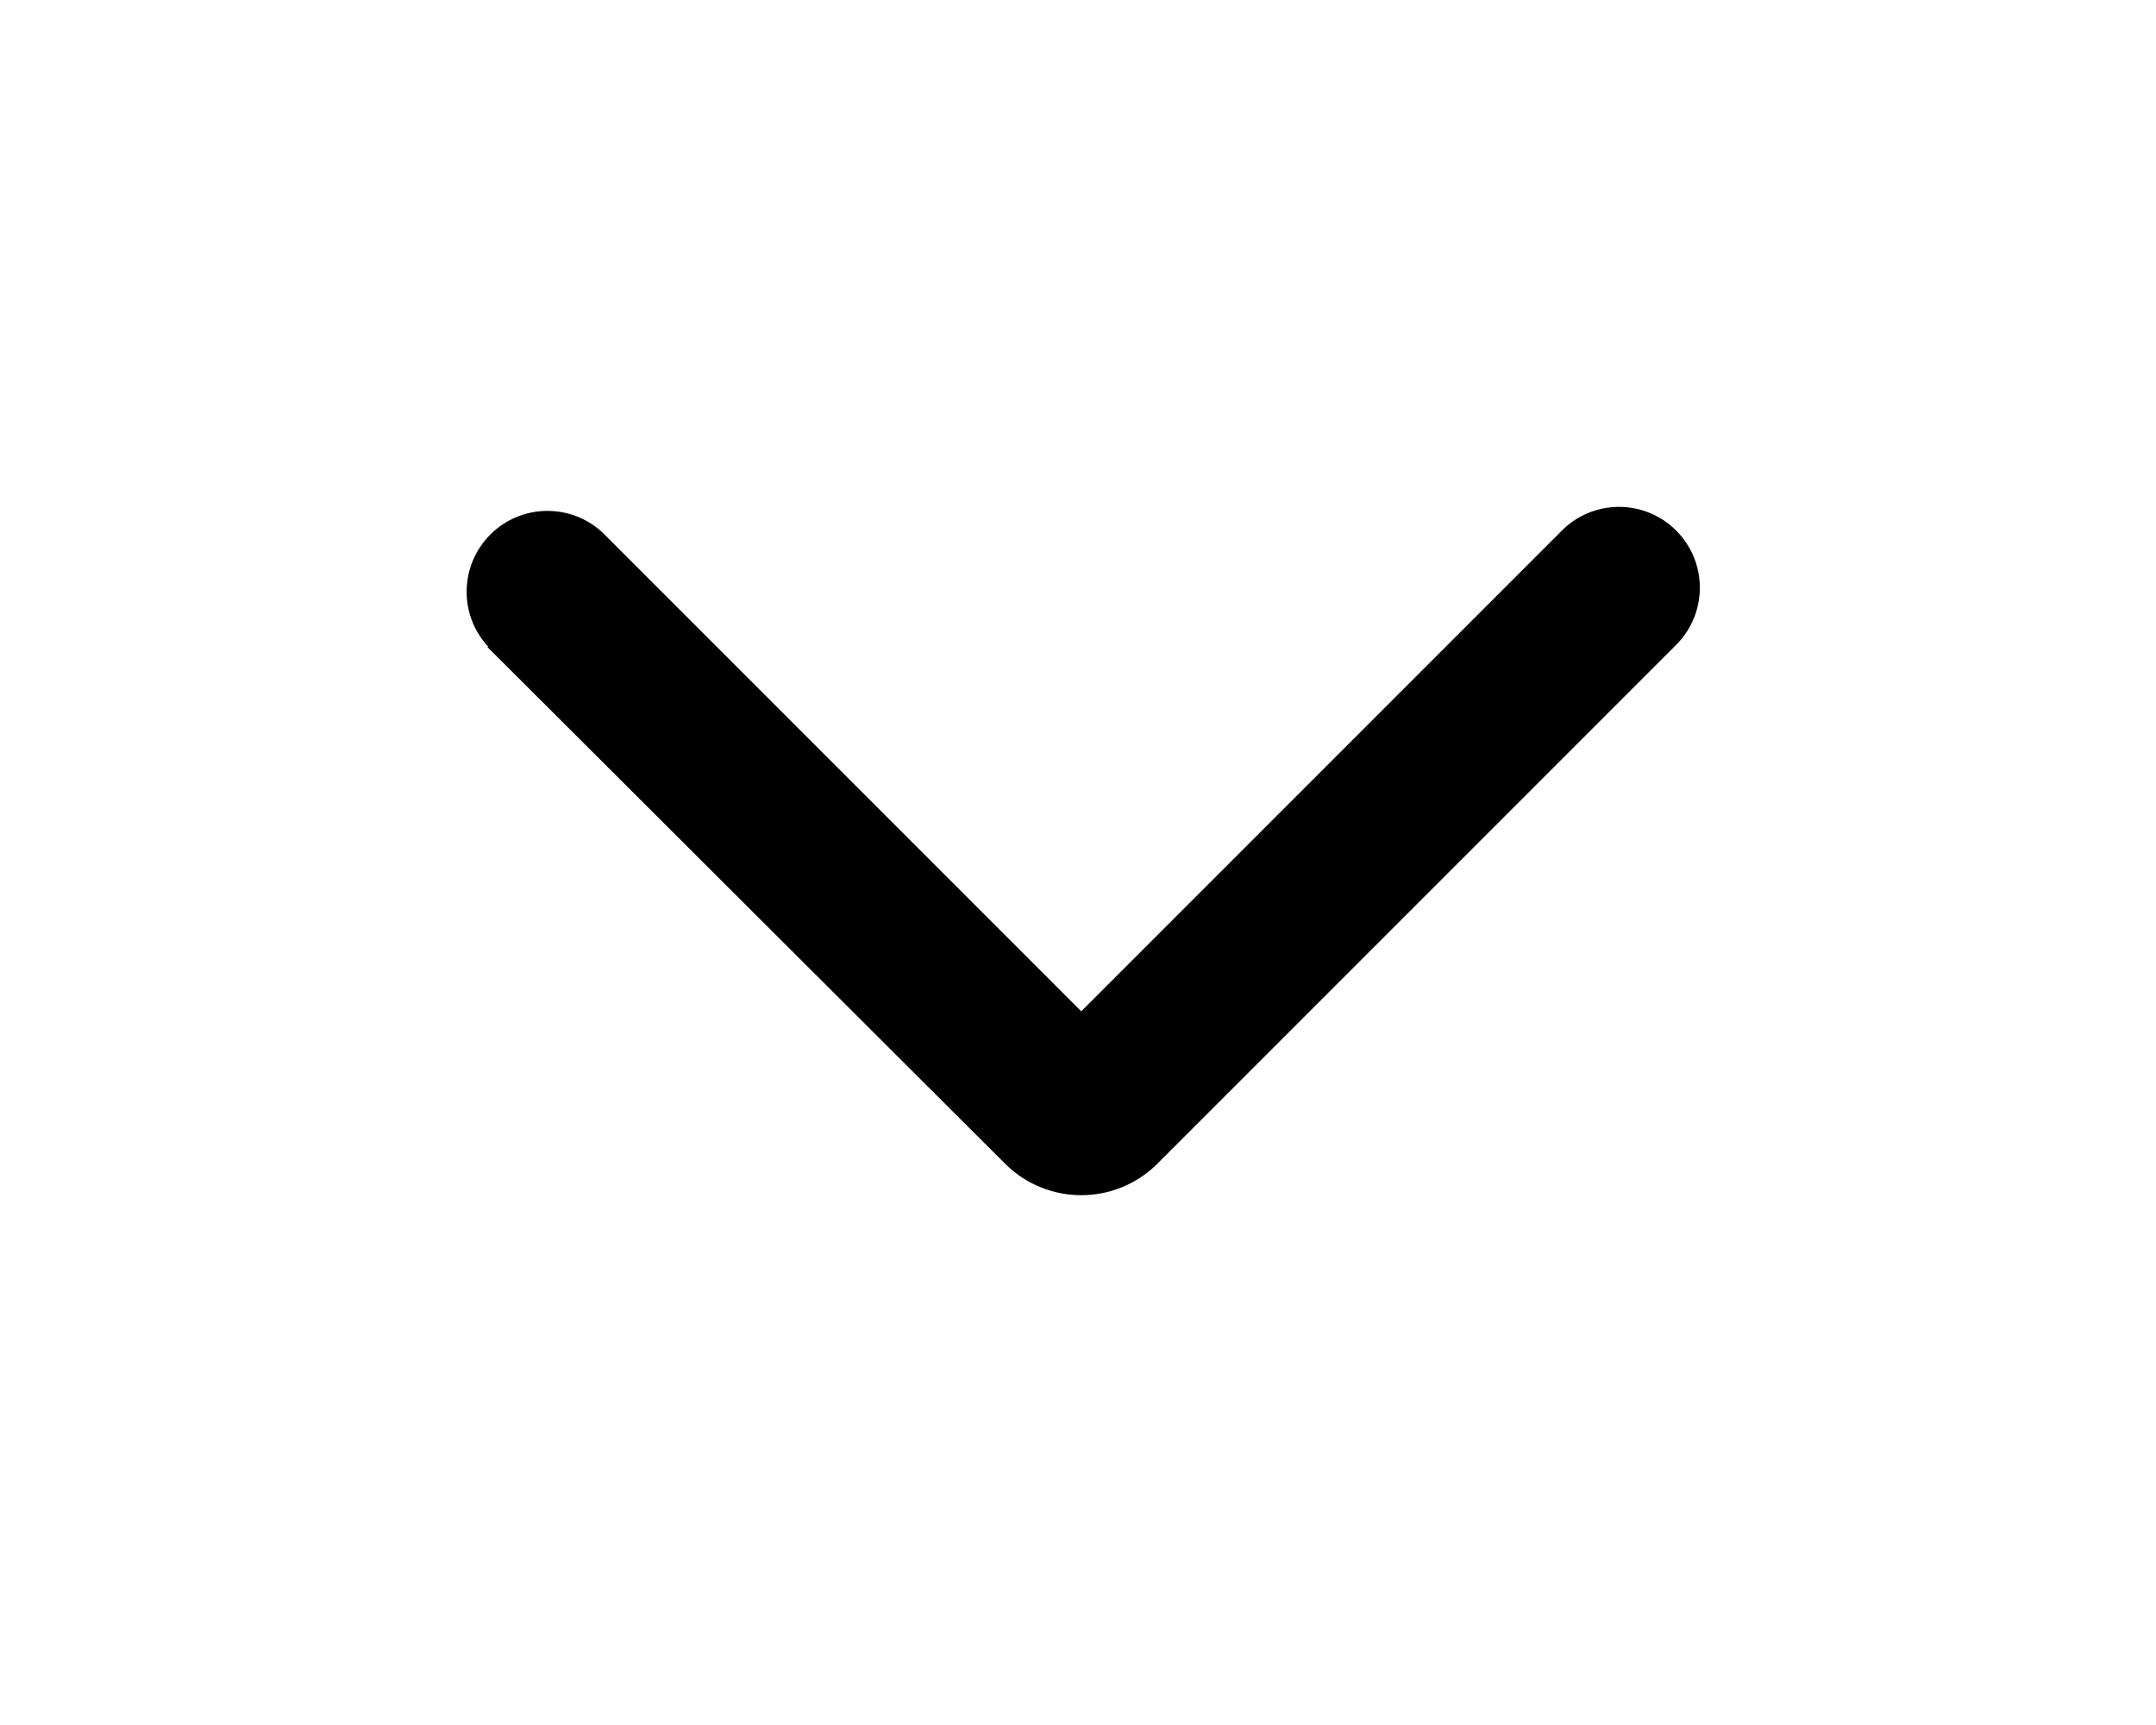
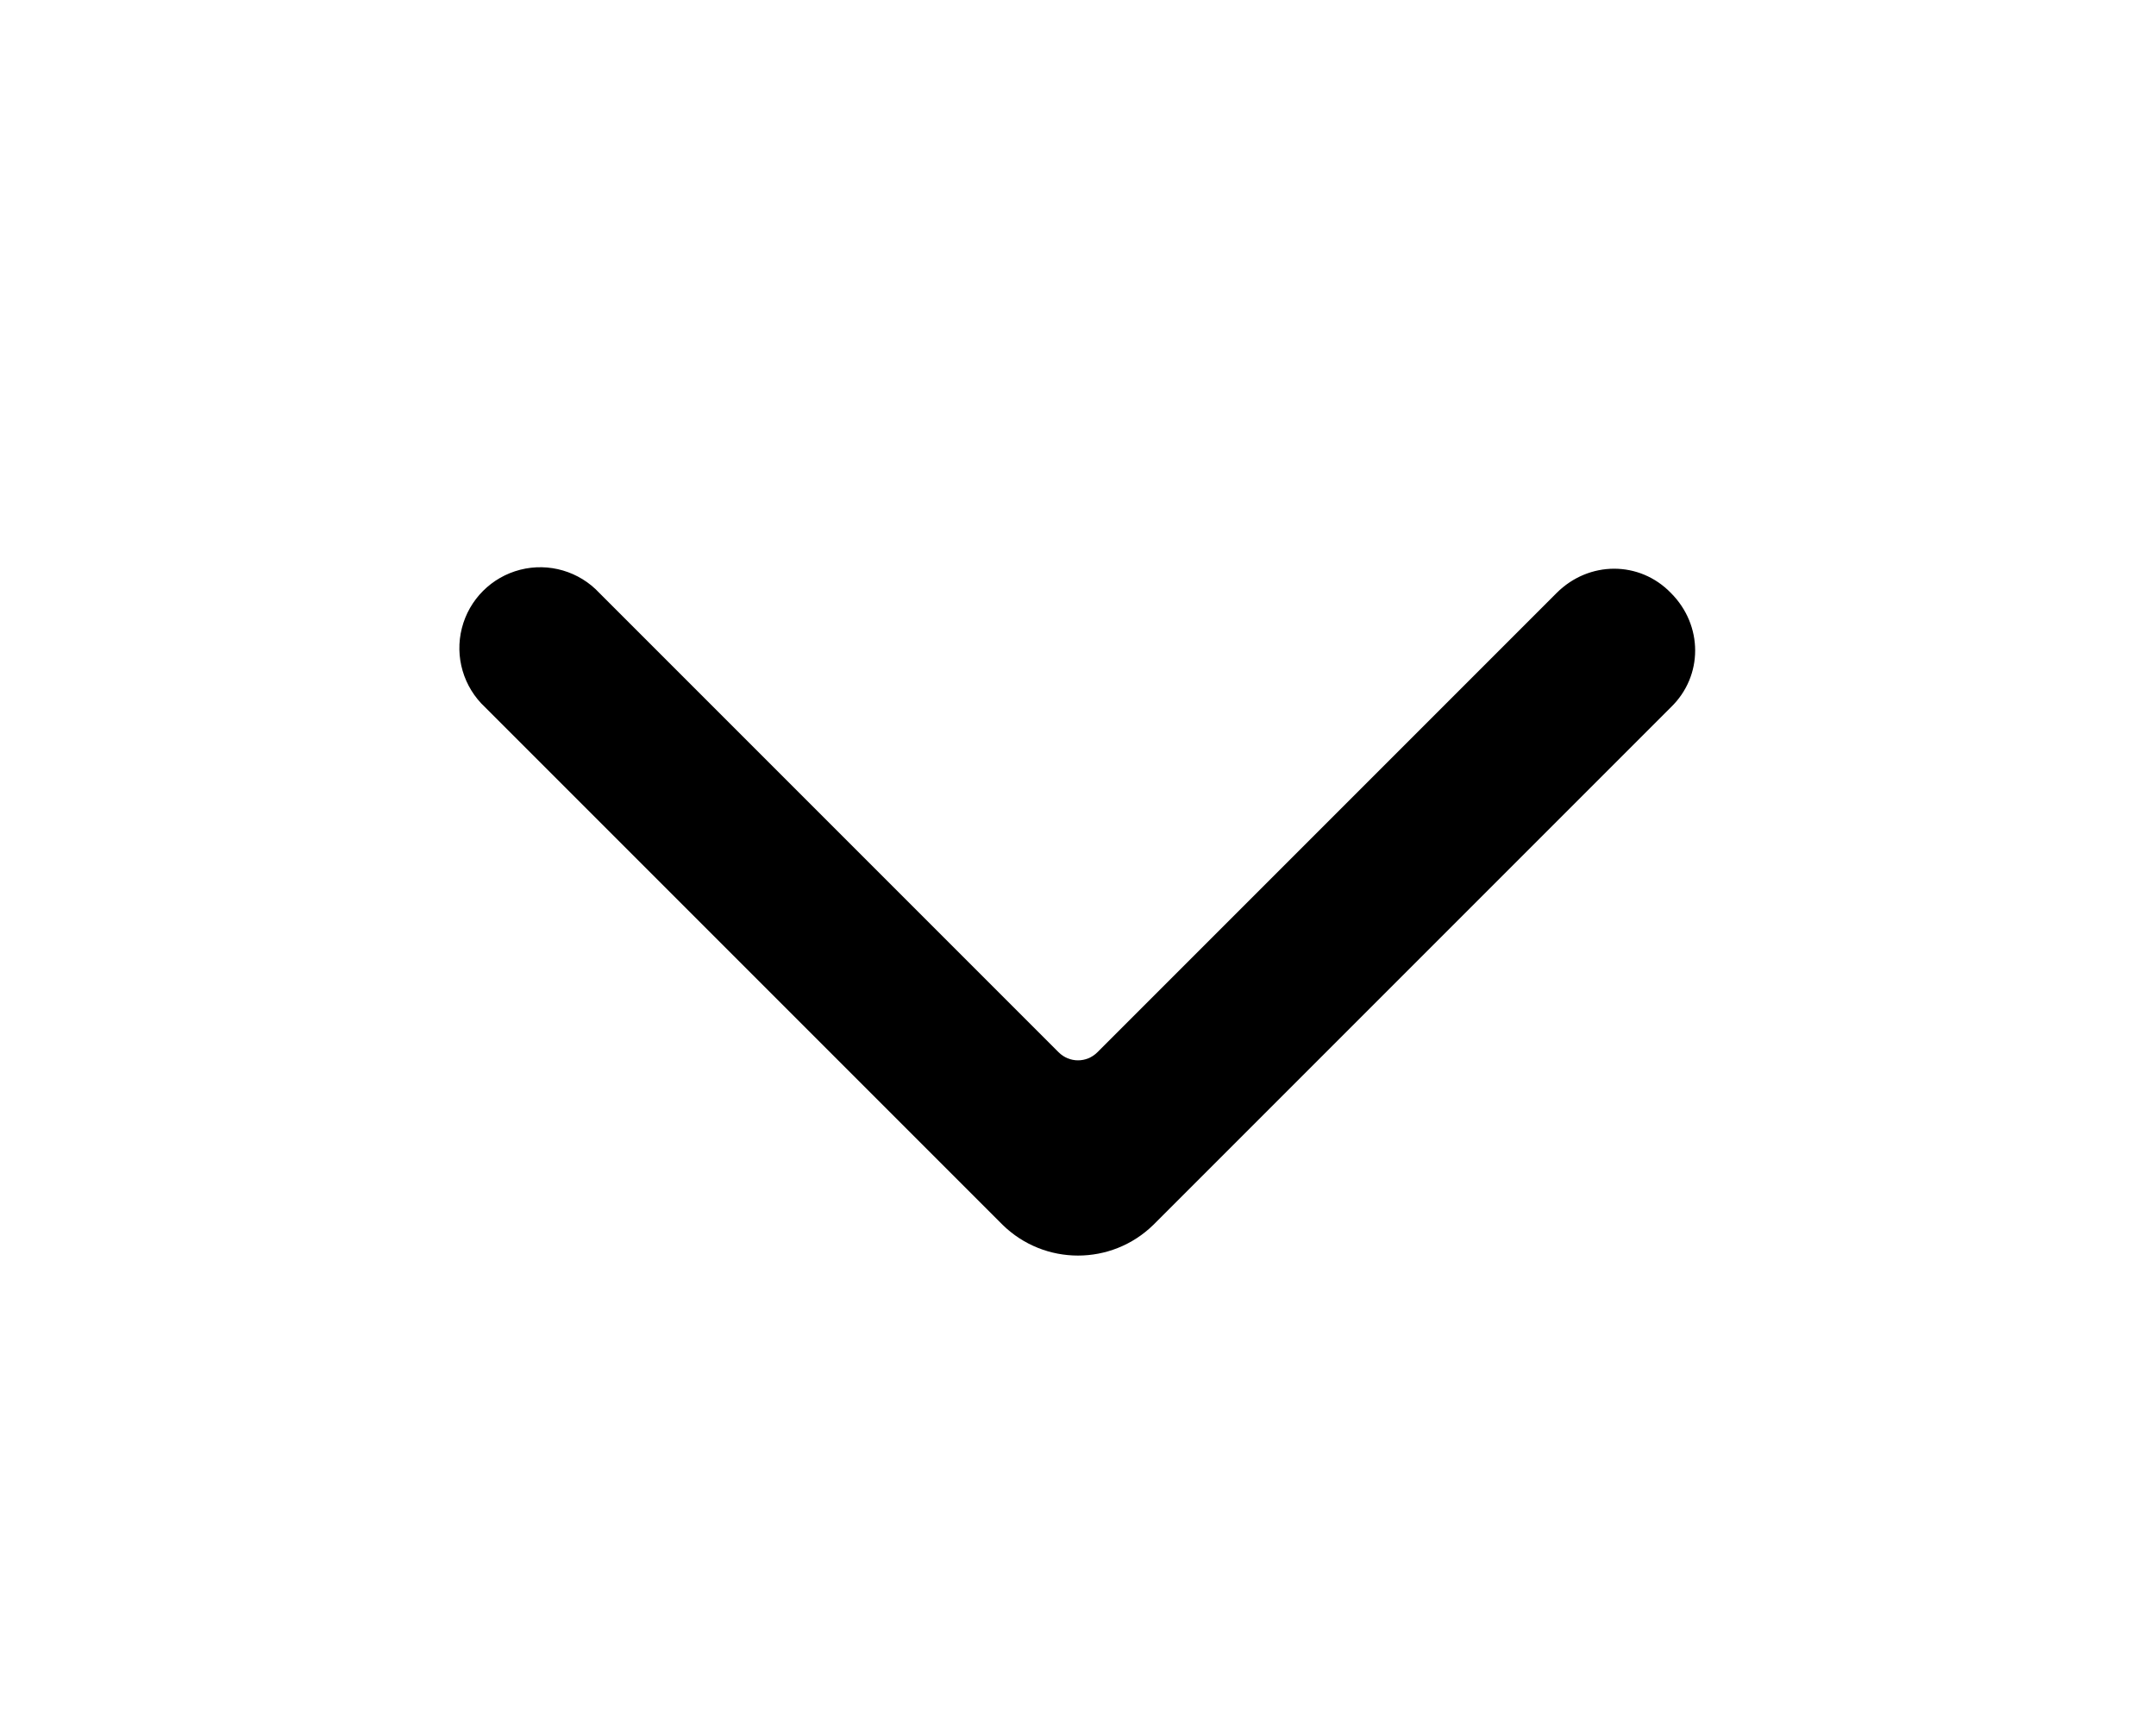
<svg xmlns="http://www.w3.org/2000/svg" viewBox="0 0 20 16" fill="currentColor">
-   <path fill-rule="evenodd" d="M4.53 6a.75.75 0 0 1 1.06-1.06l4.44 4.44 4.44-4.44A.75.75 0 1 1 15.53 6l-4.8 4.8a1 1 0 0 1-1.4 0L4.52 6z" />
+   <path fill-rule="evenodd" d="M4.5 6.56A.75.75 0 1 1 5.56 5.5l4.26 4.26c.1.1.26.1.36 0l4.26-4.26c.3-.3.77-.3 1.06 0 .3.3.3.77 0 1.06l-4.8 4.8a1 1 0 0 1-1.4 0l-4.8-4.8z" />
</svg>
